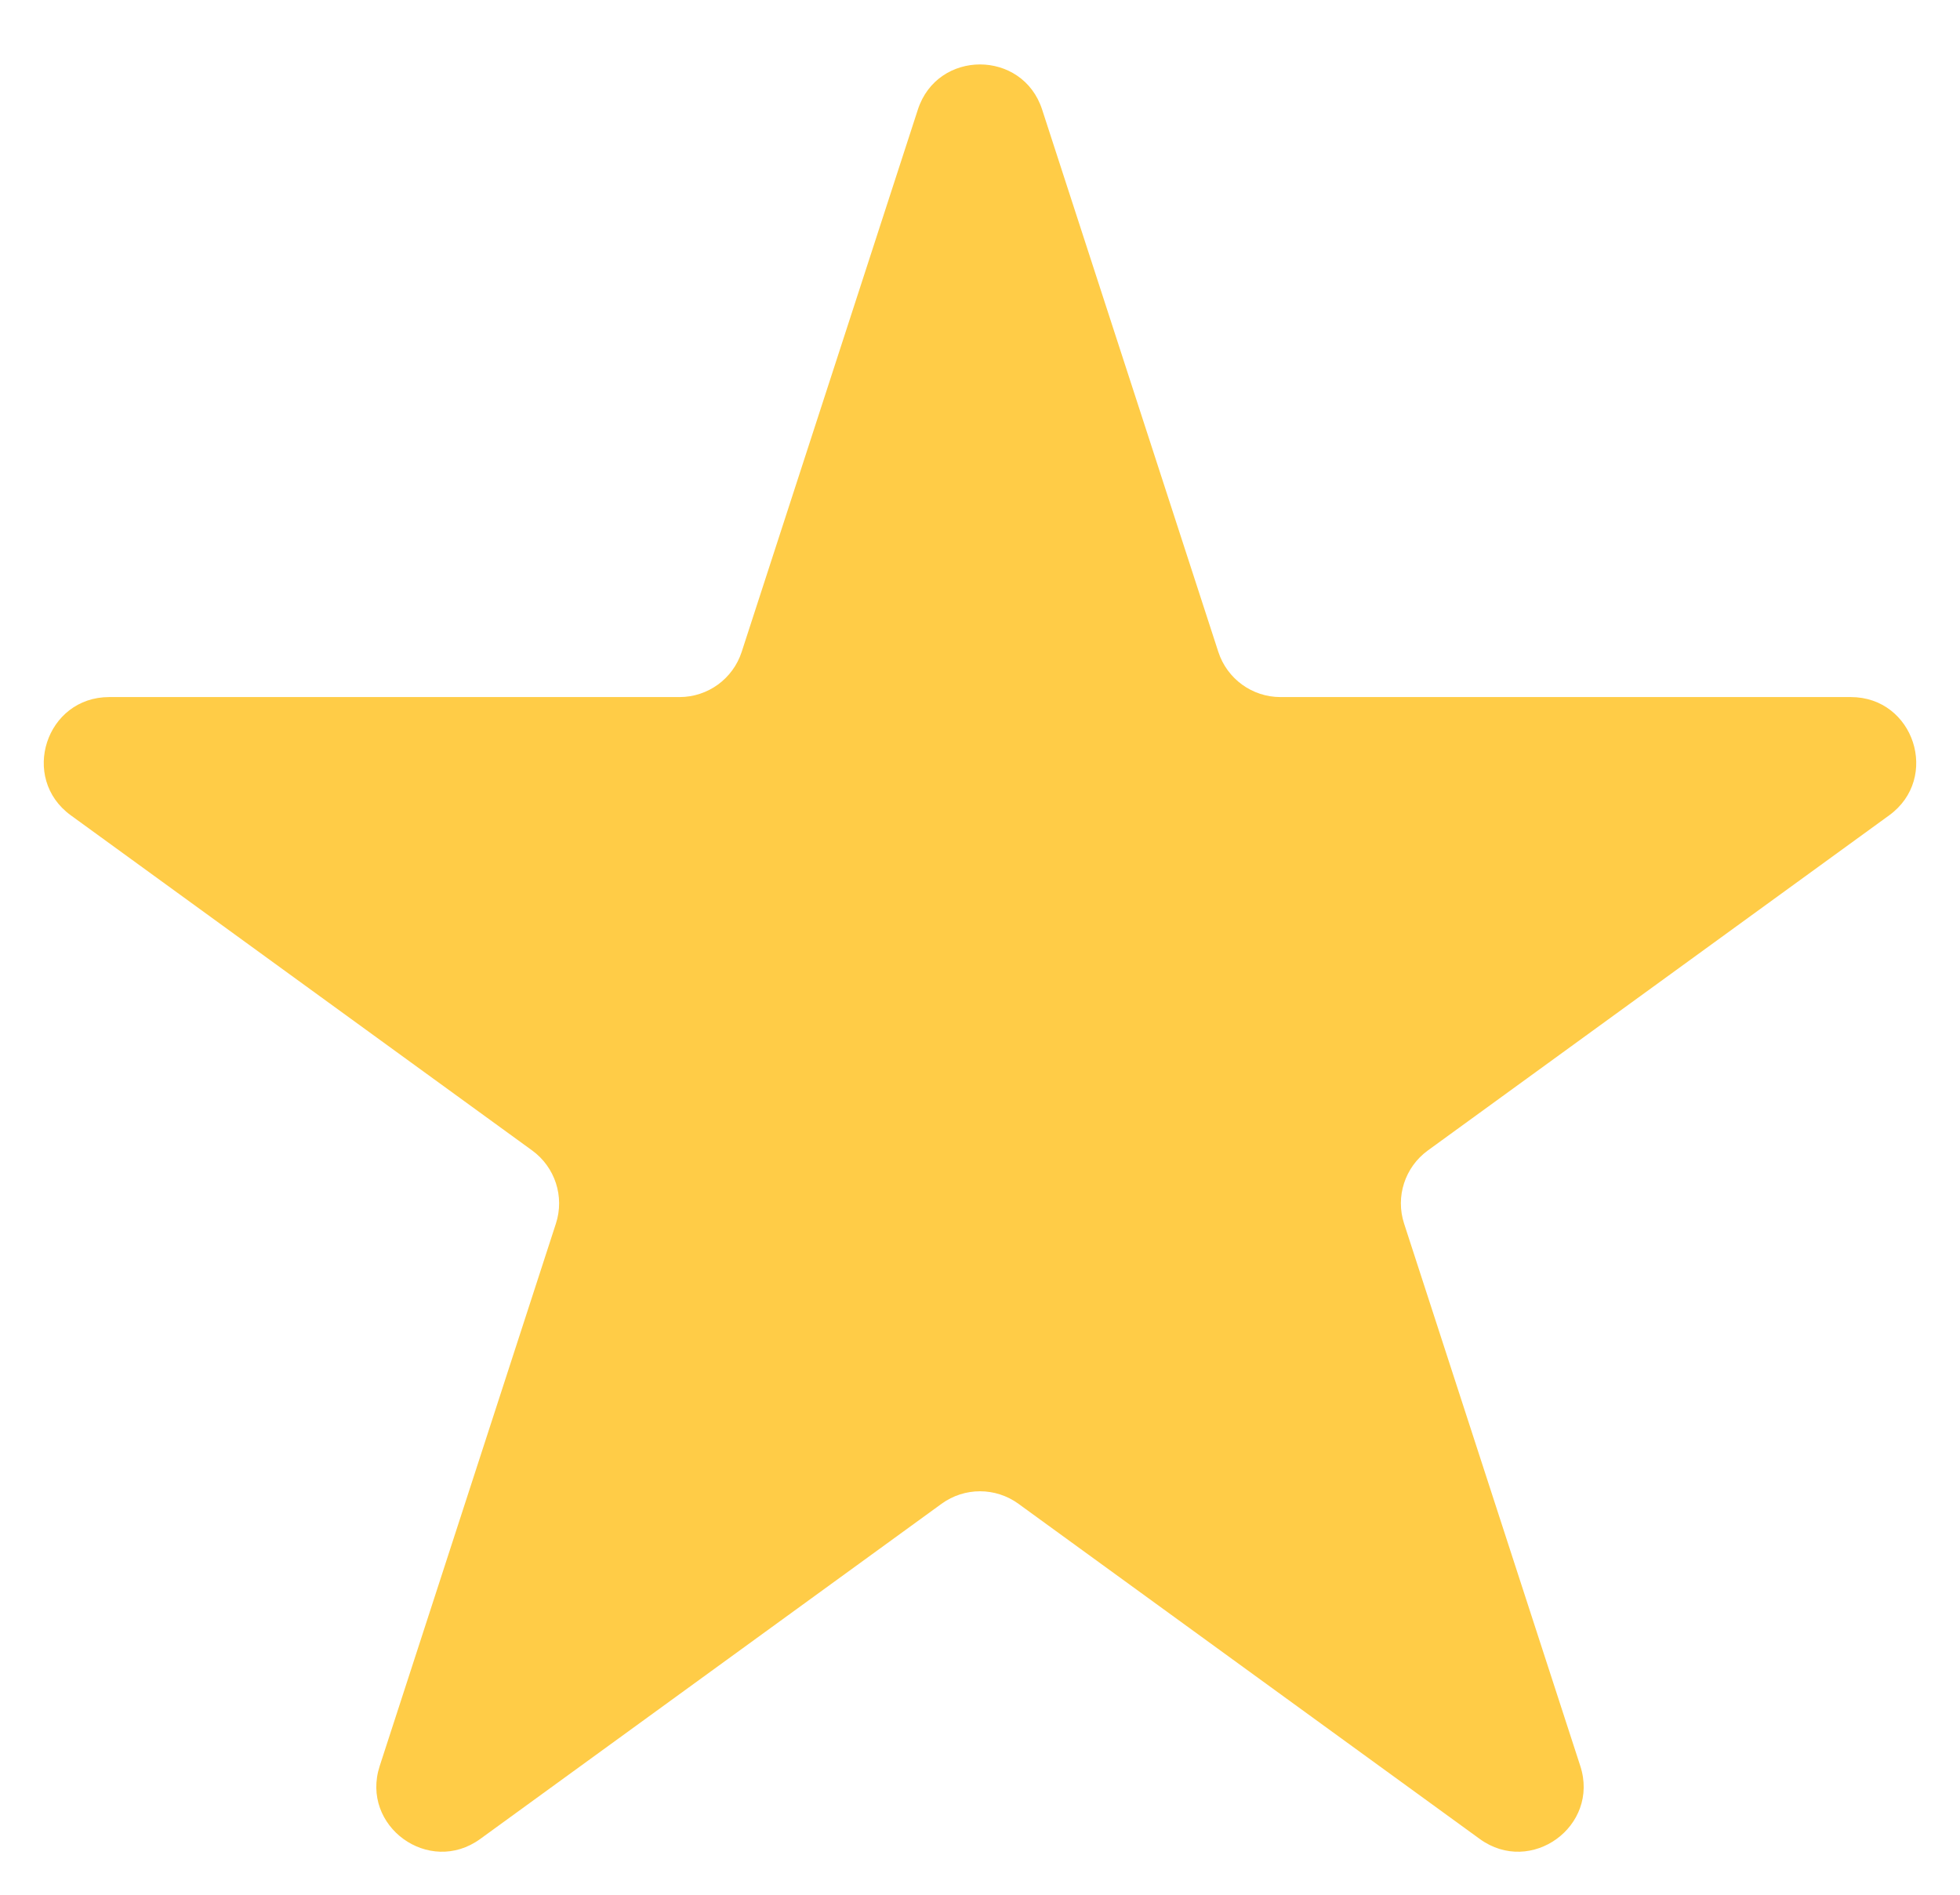
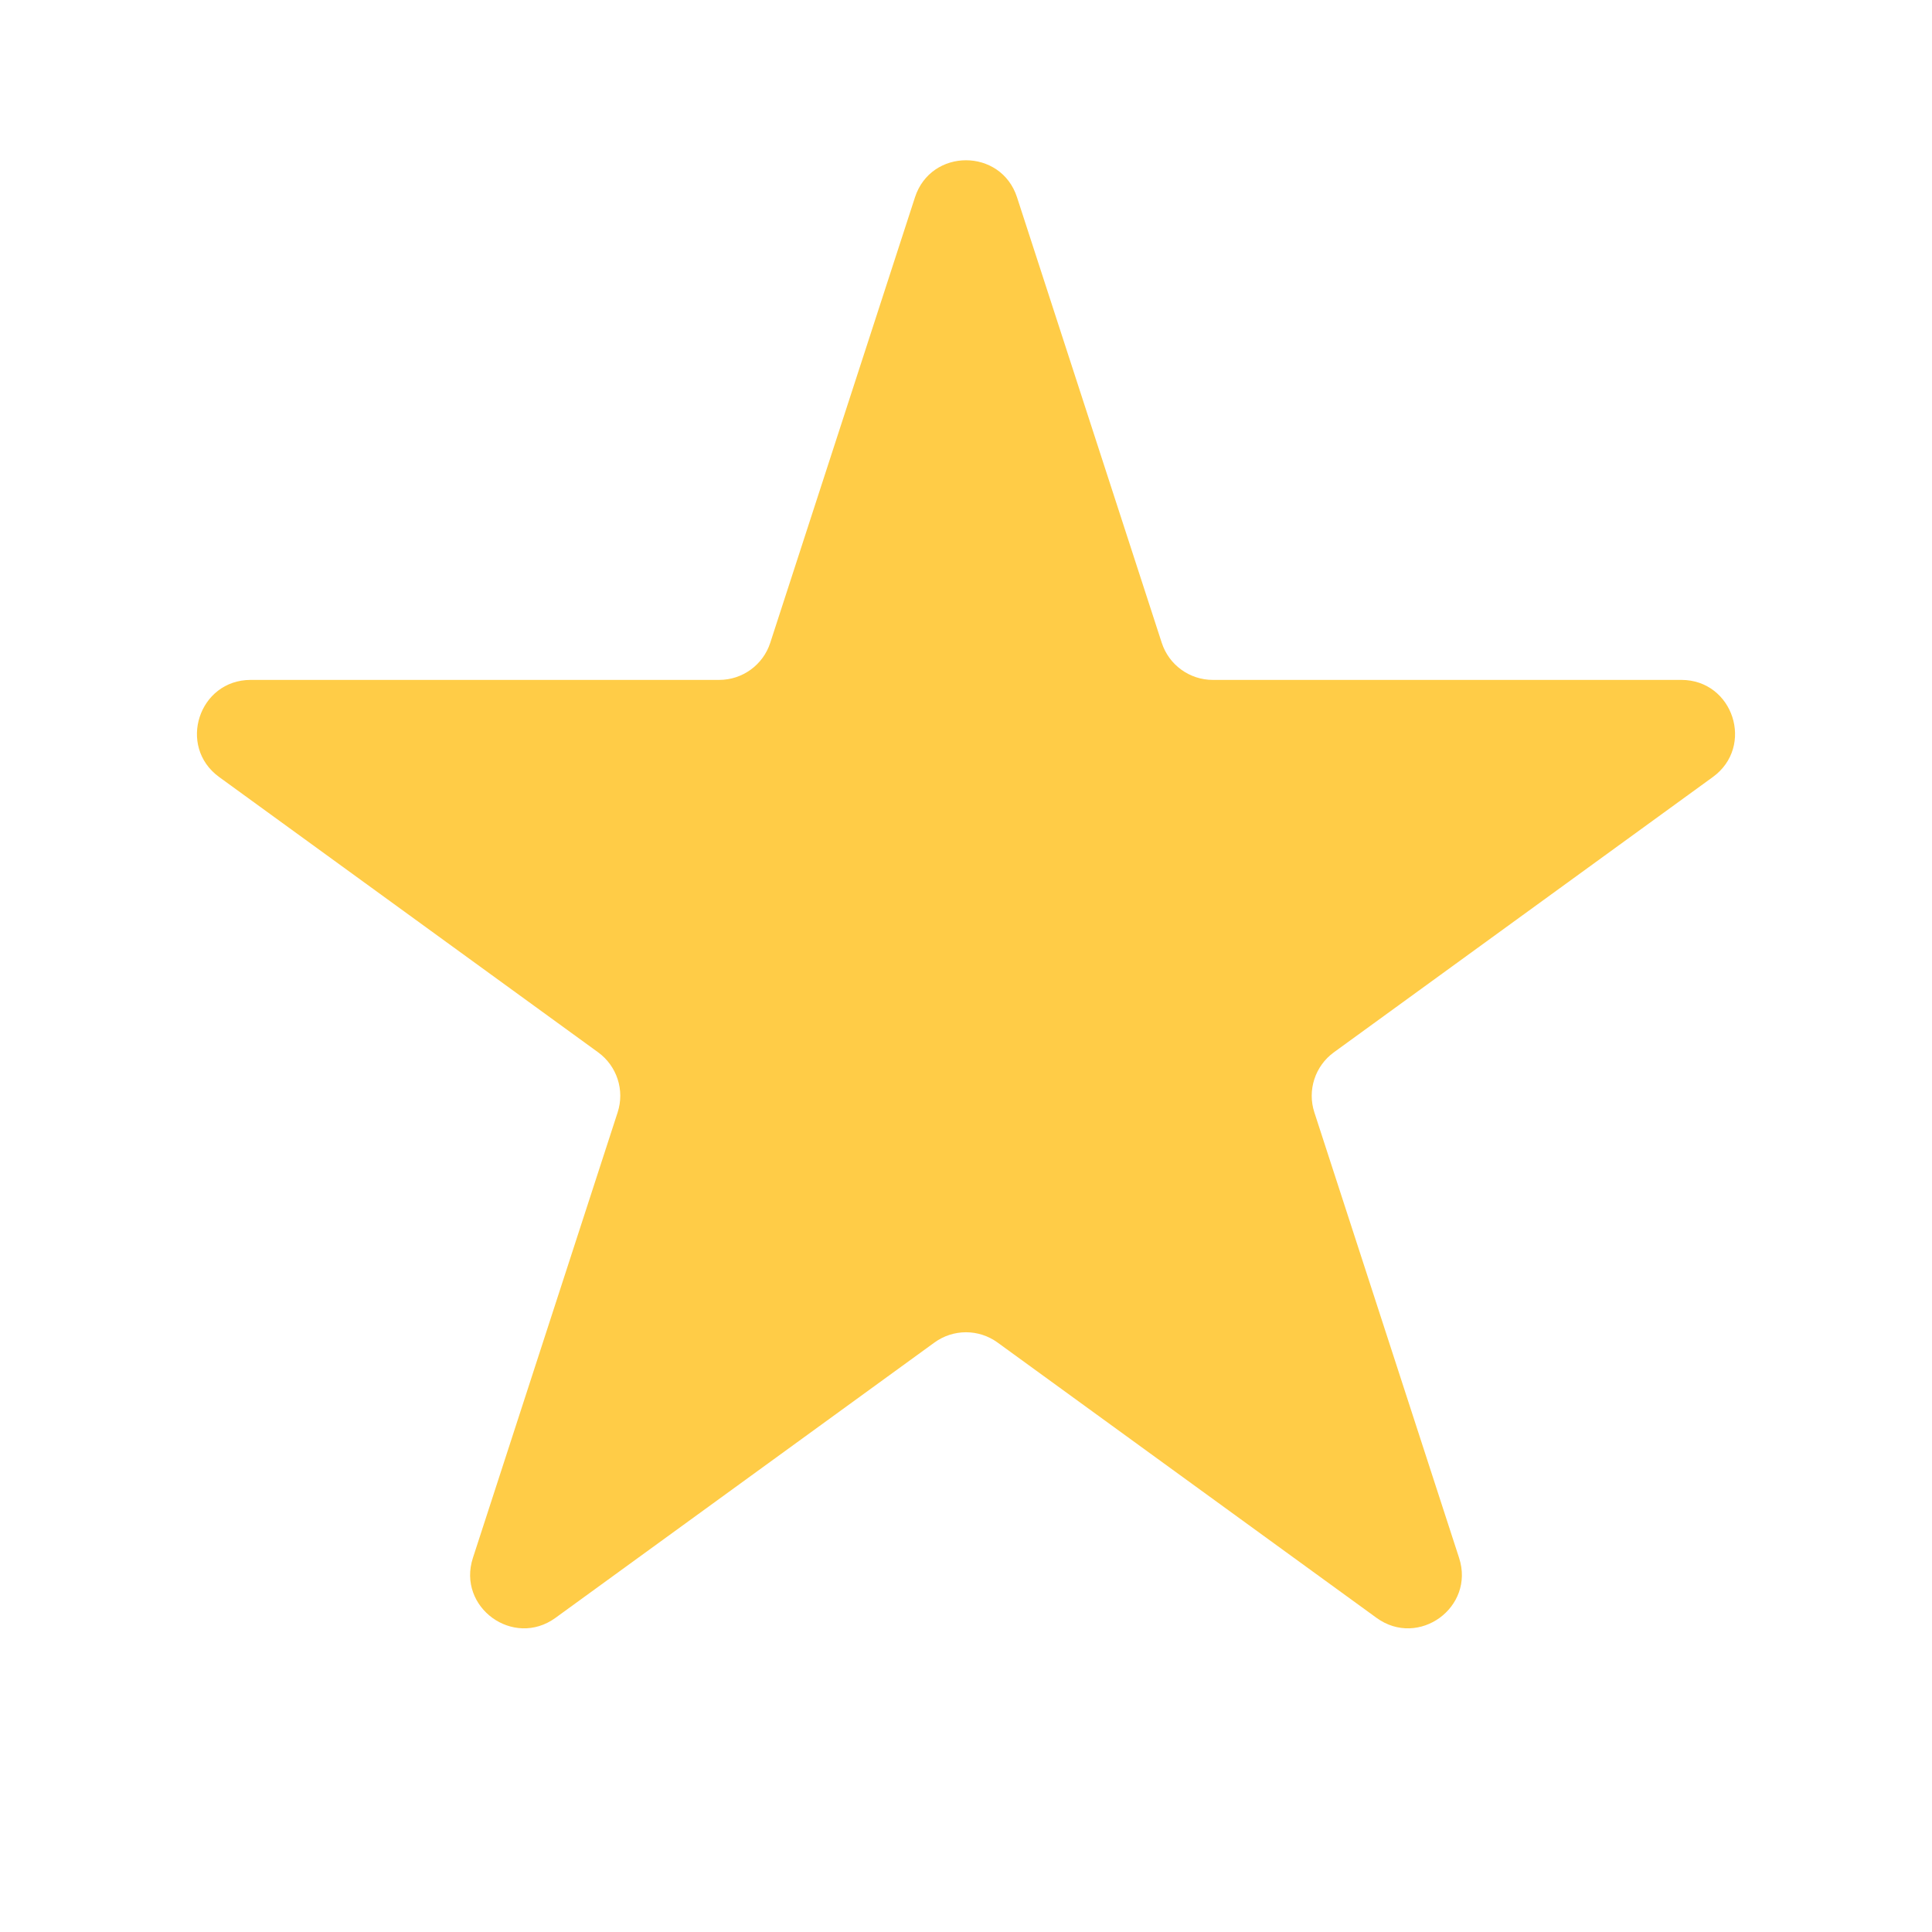
- <svg xmlns="http://www.w3.org/2000/svg" width="30" height="29" viewBox="0 0 30 29" fill="none">
-   <path d="M14.049 1.677C14.348 0.756 15.652 0.756 15.951 1.677L18.648 9.978C18.782 10.39 19.166 10.669 19.599 10.669H28.328C29.297 10.669 29.7 11.909 28.916 12.479L21.854 17.609C21.504 17.864 21.357 18.315 21.491 18.727L24.188 27.029C24.488 27.95 23.433 28.716 22.649 28.146L15.588 23.016C15.237 22.761 14.763 22.761 14.412 23.016L7.351 28.146C6.567 28.716 5.512 27.95 5.812 27.029L8.509 18.727C8.643 18.315 8.496 17.864 8.146 17.609L1.084 12.479C0.3 11.909 0.703 10.669 1.672 10.669H10.401C10.834 10.669 11.218 10.39 11.352 9.978L14.049 1.677Z" fill="#FFCC47" />
+ <svg xmlns="http://www.w3.org/2000/svg" width="36" height="36" viewBox="0 0 36 36" fill="none">
+   <path d="M17.049 3.677C17.348 2.756 18.652 2.756 18.951 3.677L21.648 11.979C21.782 12.39 22.166 12.669 22.599 12.669H31.328C32.297 12.669 32.7 13.909 31.916 14.479L24.854 19.609C24.504 19.864 24.357 20.315 24.491 20.727L27.188 29.029C27.488 29.95 26.433 30.716 25.649 30.146L18.588 25.016C18.237 24.761 17.763 24.761 17.412 25.016L10.351 30.146C9.567 30.716 8.512 29.95 8.812 29.029L11.509 20.727C11.643 20.315 11.496 19.864 11.146 19.609L4.084 14.479C3.3 13.909 3.703 12.669 4.672 12.669H13.401C13.834 12.669 14.218 12.39 14.352 11.979L17.049 3.677Z" fill="#FFCC47" />
</svg>
